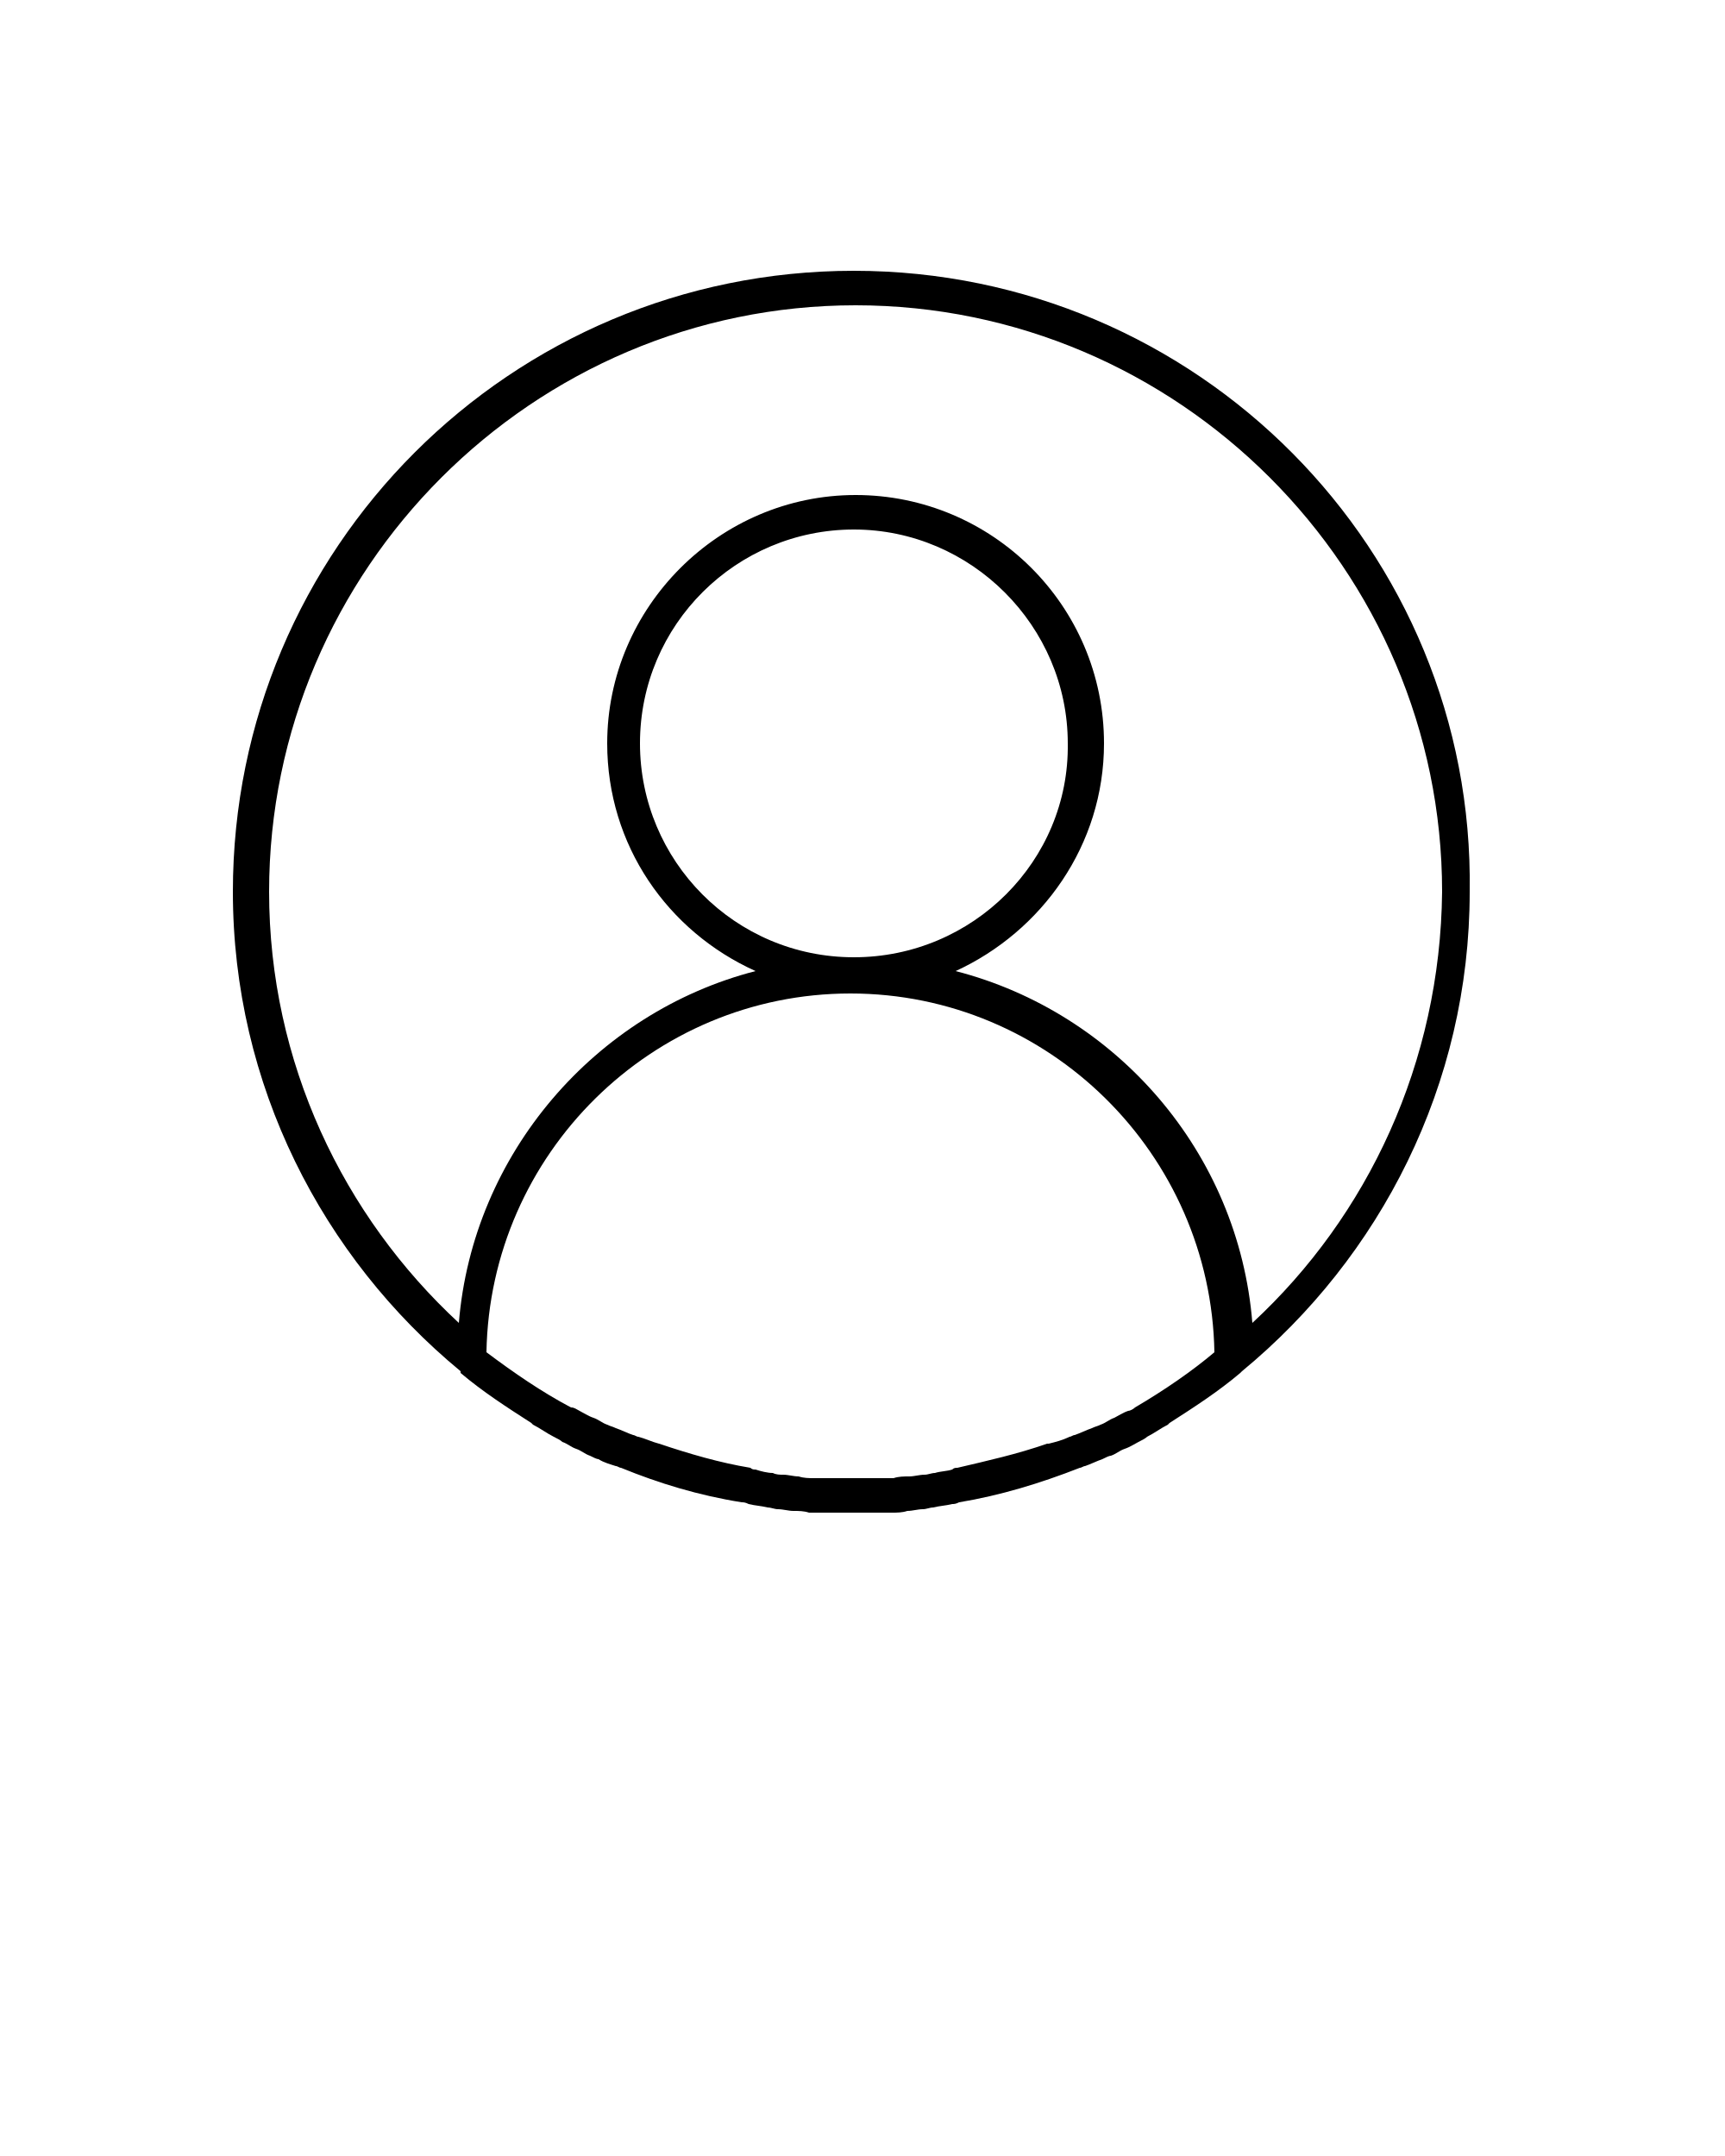
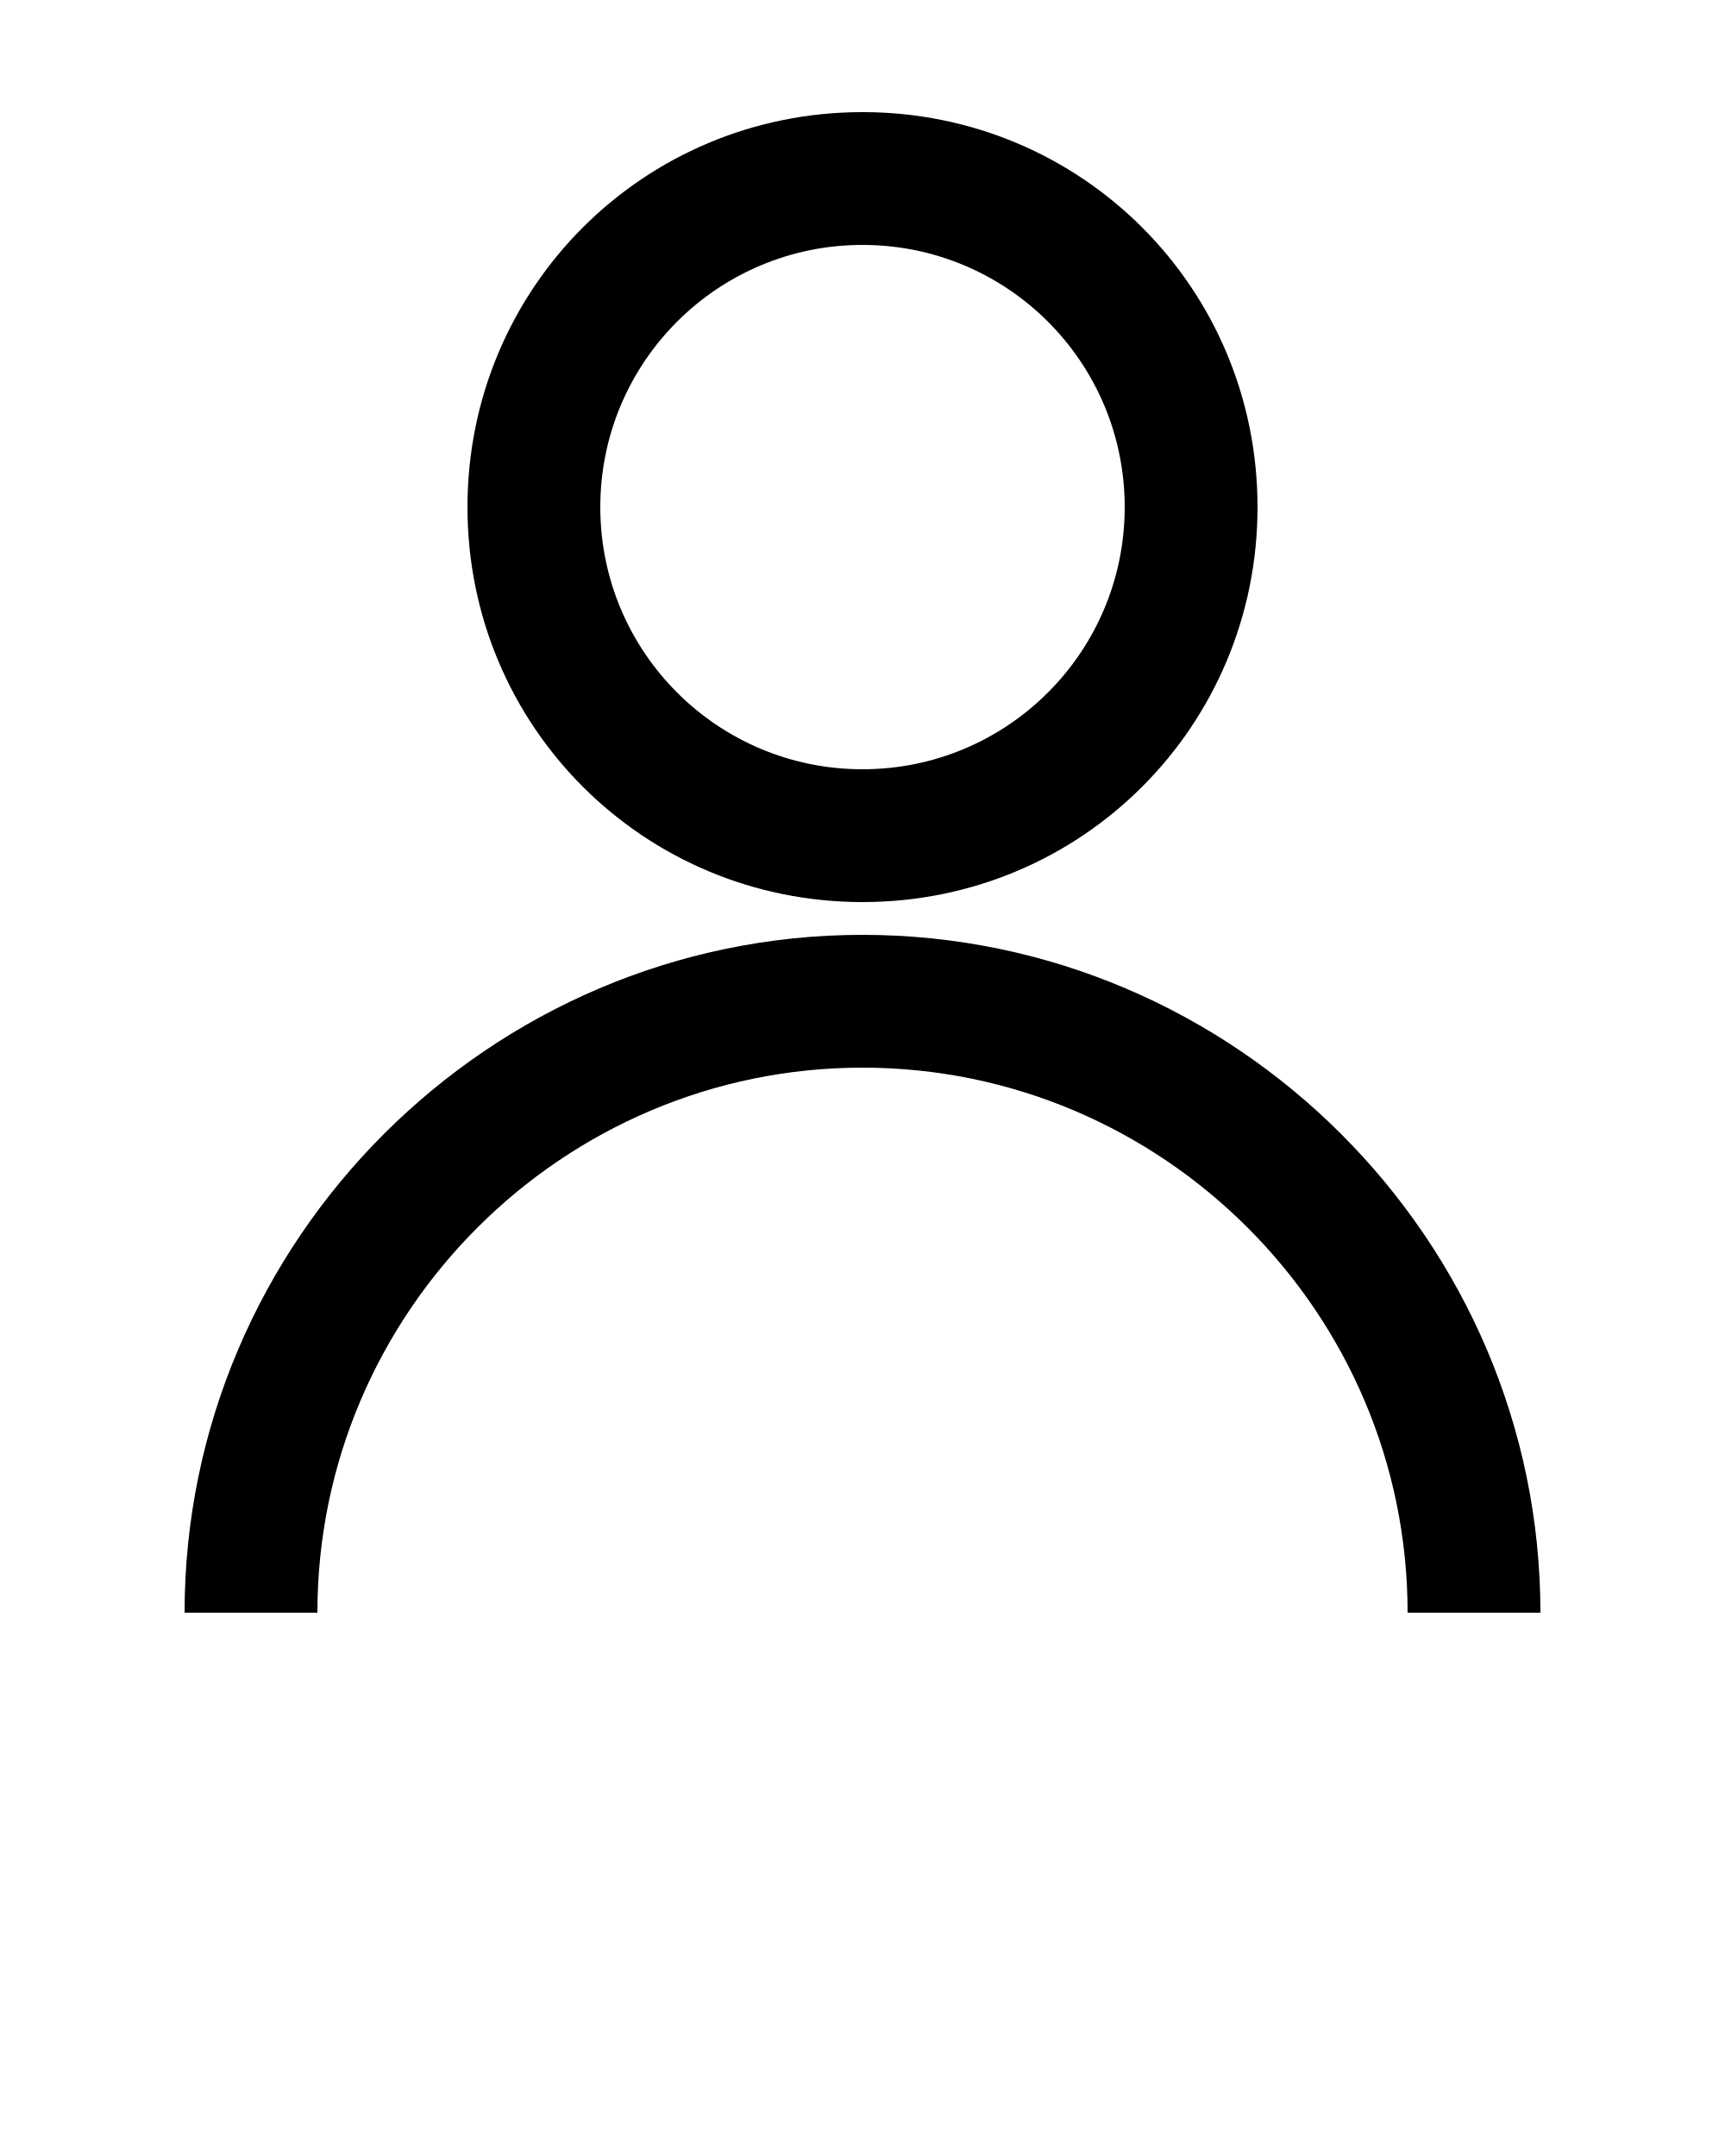
<svg xmlns="http://www.w3.org/2000/svg" version="1.1" x="0px" y="0px" viewBox="0 0 100 125" style="enable-background:new 0 0 100 100;" xml:space="preserve">
-   <style type="text/css">
- 	.st0{fill:none;stroke:#000000;stroke-width:2;stroke-linecap:round;stroke-linejoin:round;stroke-miterlimit:10;}
- </style>
-   <path d="M49.5,15.7c-19.9,0-36,16.1-36,36c0,11.2,5.2,21.2,13.2,27.8c0,0,0,0,0,0.1c1.3,1.1,2.7,2,4.1,2.9c0,0,0.1,0.1,0.1,0.1  c0.4,0.2,0.8,0.5,1.2,0.7c0.2,0.1,0.4,0.2,0.5,0.3c0.3,0.1,0.5,0.3,0.8,0.4c0.3,0.1,0.5,0.3,0.8,0.4c0.2,0.1,0.4,0.2,0.5,0.2  c0.3,0.2,0.7,0.3,1,0.4c0.1,0,0.2,0.1,0.3,0.1c2.2,0.9,4.5,1.6,7,2c0.1,0,0.2,0,0.4,0.1c0.4,0.1,0.7,0.1,1.1,0.2  c0.2,0,0.4,0.1,0.6,0.1c0.3,0,0.6,0.1,0.9,0.1c0.3,0,0.6,0,0.9,0.1c0.2,0,0.5,0,0.7,0c0.6,0,1.1,0,1.7,0s1.1,0,1.7,0  c0.2,0,0.5,0,0.7,0c0.3,0,0.6,0,0.9-0.1c0.3,0,0.6-0.1,0.9-0.1c0.2,0,0.4-0.1,0.6-0.1c0.4-0.1,0.7-0.1,1.1-0.2c0.1,0,0.2,0,0.4-0.1  c2.4-0.4,4.7-1.1,7-2c0.1,0,0.2-0.1,0.3-0.1c0.3-0.1,0.7-0.3,1-0.4c0.2-0.1,0.4-0.2,0.5-0.2c0.3-0.1,0.5-0.3,0.8-0.4  c0.3-0.1,0.6-0.3,0.8-0.4c0.2-0.1,0.4-0.2,0.5-0.3c0.4-0.2,0.8-0.5,1.2-0.7c0,0,0.1-0.1,0.1-0.1c1.4-0.9,2.8-1.8,4.1-2.9  c0,0,0,0,0.1-0.1c8-6.6,13.2-16.6,13.2-27.8C85.5,31.9,69.4,15.7,49.5,15.7z M65.8,81.6c-0.1,0.1-0.3,0.2-0.4,0.2  c-0.3,0.1-0.6,0.3-0.8,0.4c-0.3,0.1-0.5,0.3-0.8,0.4c-0.2,0.1-0.3,0.1-0.5,0.2c-0.3,0.1-0.7,0.3-1,0.4c-0.1,0-0.2,0.1-0.3,0.1  c-0.4,0.2-0.8,0.3-1.2,0.4c0,0,0,0-0.1,0c-1.7,0.6-3.5,1-5.2,1.4c-0.1,0-0.2,0-0.3,0.1c-0.3,0.1-0.7,0.1-1,0.2  c-0.2,0-0.4,0.1-0.6,0.1c-0.3,0-0.6,0.1-0.9,0.1c-0.3,0-0.6,0-0.9,0.1c-0.2,0-0.4,0-0.7,0c-0.5,0-1.1,0-1.6,0c-0.5,0-1.1,0-1.6,0  c-0.2,0-0.4,0-0.7,0c-0.3,0-0.6,0-0.9-0.1c-0.3,0-0.6-0.1-0.9-0.1c-0.2,0-0.4,0-0.6-0.1c-0.3,0-0.7-0.1-1-0.2c-0.1,0-0.2,0-0.3-0.1  c-1.8-0.3-3.5-0.8-5.3-1.4c0,0,0,0,0,0c-0.4-0.1-0.8-0.3-1.2-0.4c-0.1,0-0.2-0.1-0.3-0.1c-0.3-0.1-0.7-0.3-1-0.4  c-0.2-0.1-0.3-0.1-0.5-0.2c-0.3-0.1-0.5-0.3-0.8-0.4c-0.3-0.1-0.6-0.3-0.8-0.4c-0.2-0.1-0.3-0.2-0.5-0.2c-1.7-0.9-3.3-2-4.9-3.2  c0.2-11.5,9.6-20.8,21.1-20.8c11.5,0,20.9,9.3,21.1,20.8C69.1,79.5,67.5,80.6,65.8,81.6z M72.6,76.7c-0.8-9.9-7.9-18-17.2-20.4  C60.4,54,64,49,64,43.1c0-8-6.5-14.4-14.4-14.4s-14.4,6.5-14.4,14.4c0,5.9,3.5,10.9,8.6,13.2c-9.3,2.4-16.4,10.6-17.2,20.4  c-6.7-6.2-11-15.1-11-25c0-18.7,15.3-34,34-34s34,15.3,34,34C83.5,61.6,79.3,70.5,72.6,76.7z M49.5,55.5c-6.9,0-12.4-5.6-12.4-12.4  c0-6.9,5.6-12.4,12.4-12.4c6.8,0,12.4,5.6,12.4,12.4C62,49.9,56.4,55.5,49.5,55.5z" />
+   <g>
+     <g>
+       <path d="M50,52.3c-12.7,0-22.9-10.2-22.9-22.9S37.3,6.5,50,6.5s22.9,10.2,22.9,22.9S62.7,52.3,50,52.3z M50,14.2    c-8.4,0-15.2,6.8-15.2,15.2S41.6,44.6,50,44.6s15.2-6.8,15.2-15.2S58.4,14.2,50,14.2z" />
+     </g>
+     <g>
+       <path d="M89.3,93.5h-7.7c0-17.4-14.2-31.6-31.6-31.6S18.4,76.1,18.4,93.5h-7.7c0-21.6,17.7-39.3,39.3-39.3    S89.3,71.9,89.3,93.5z" />
+     </g>
+   </g>
</svg>
